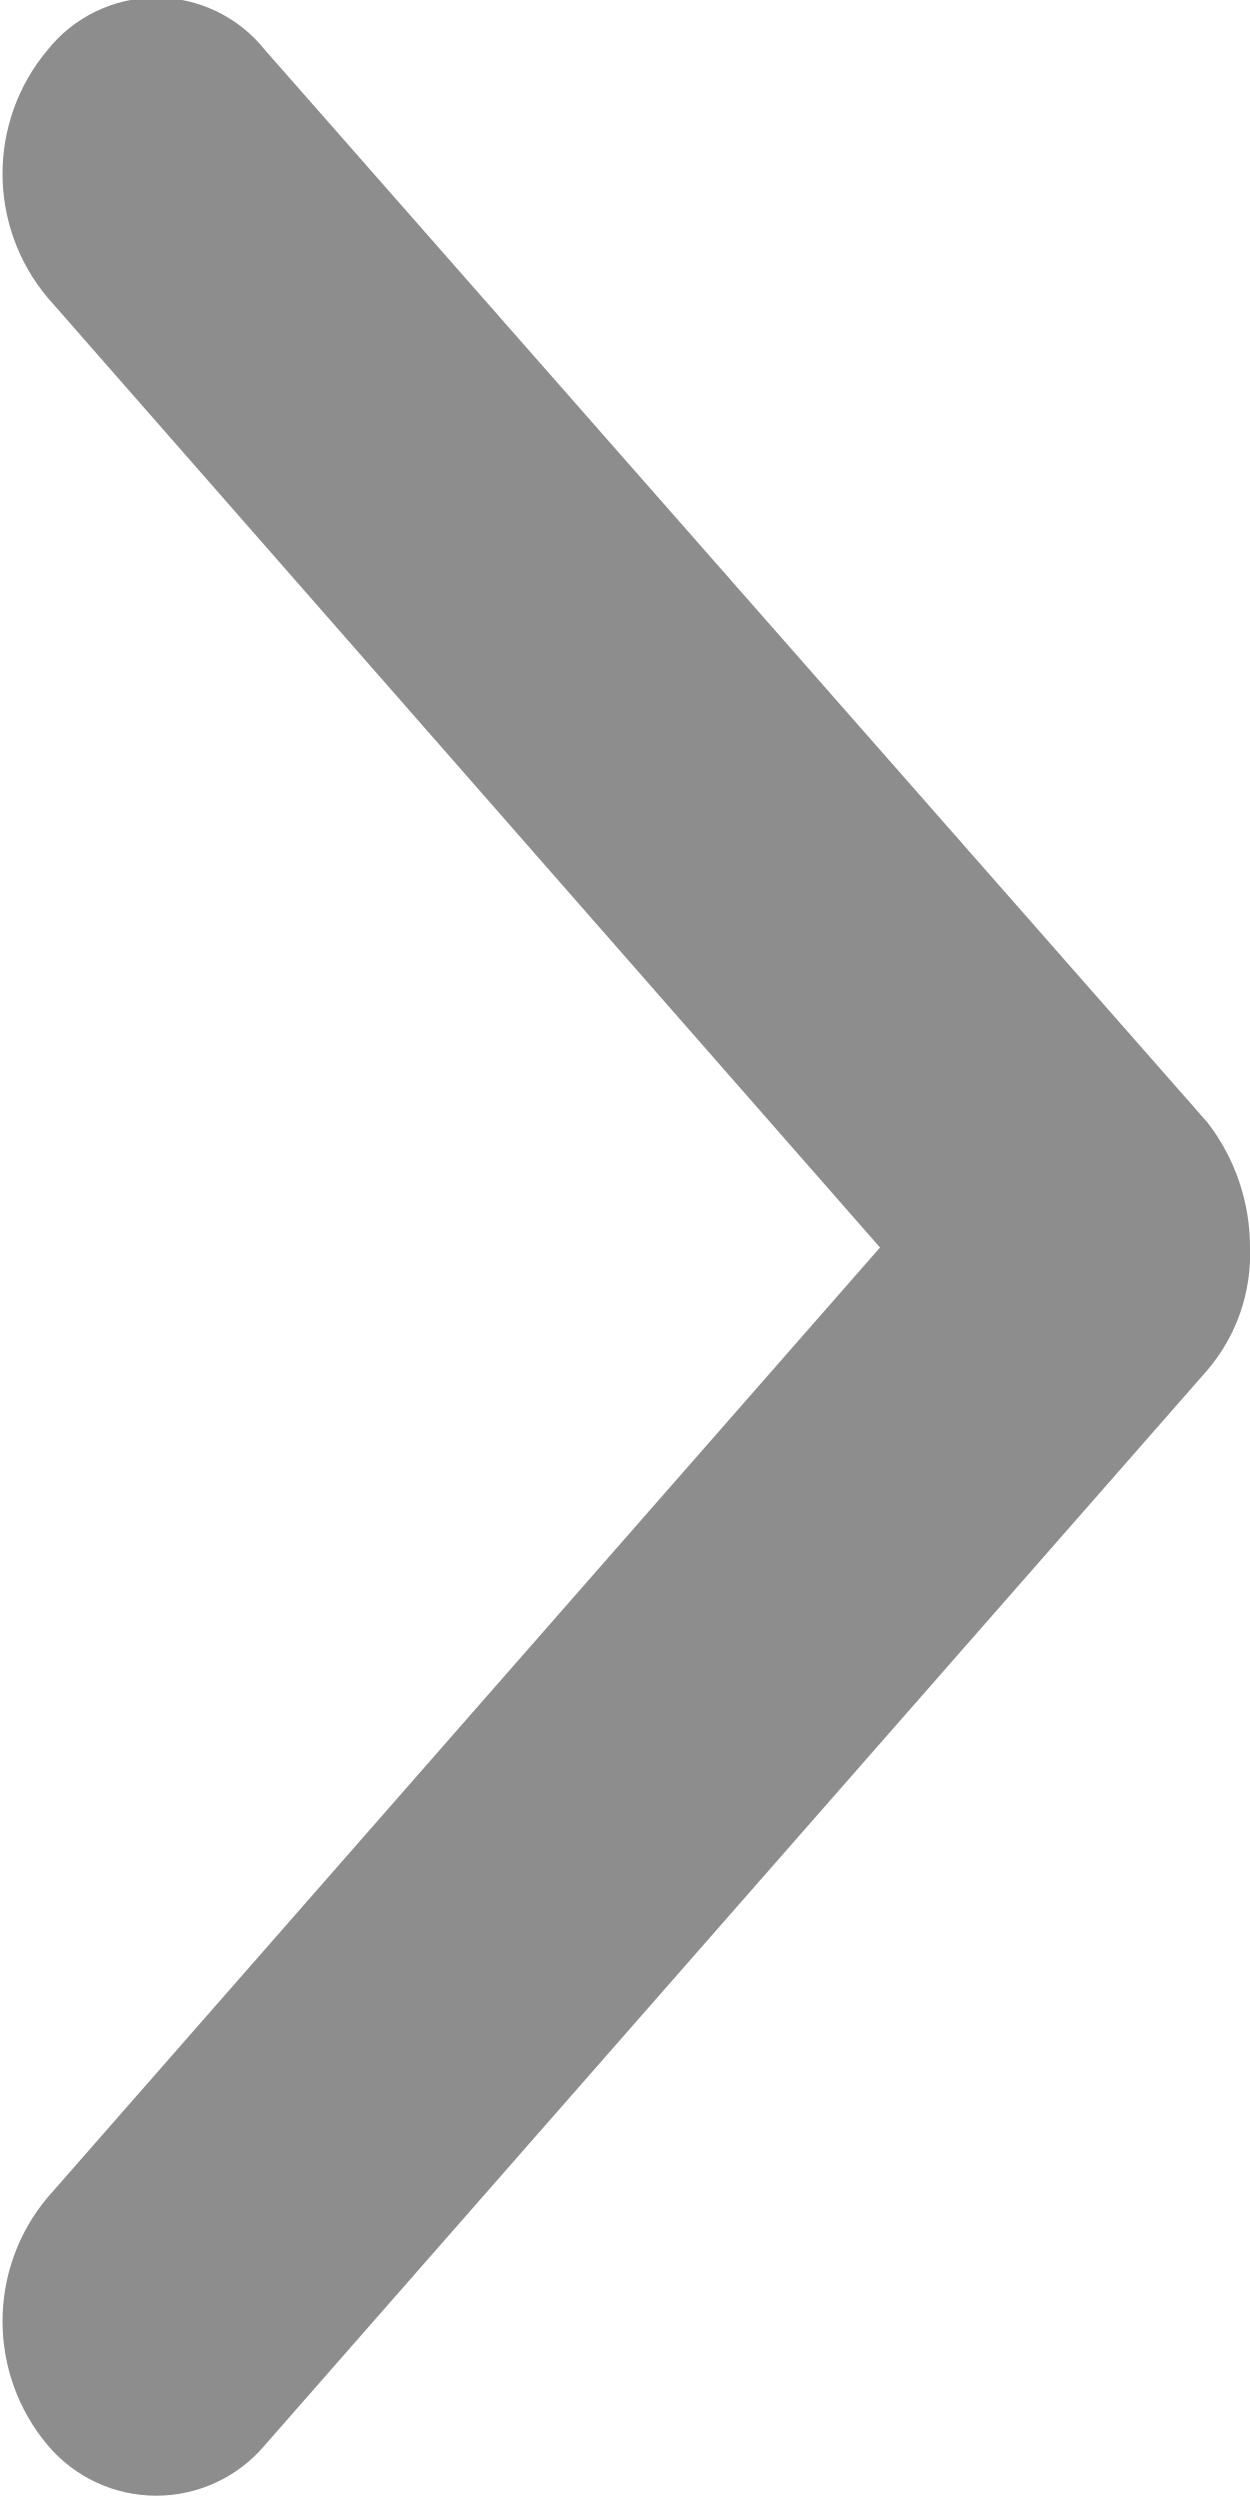
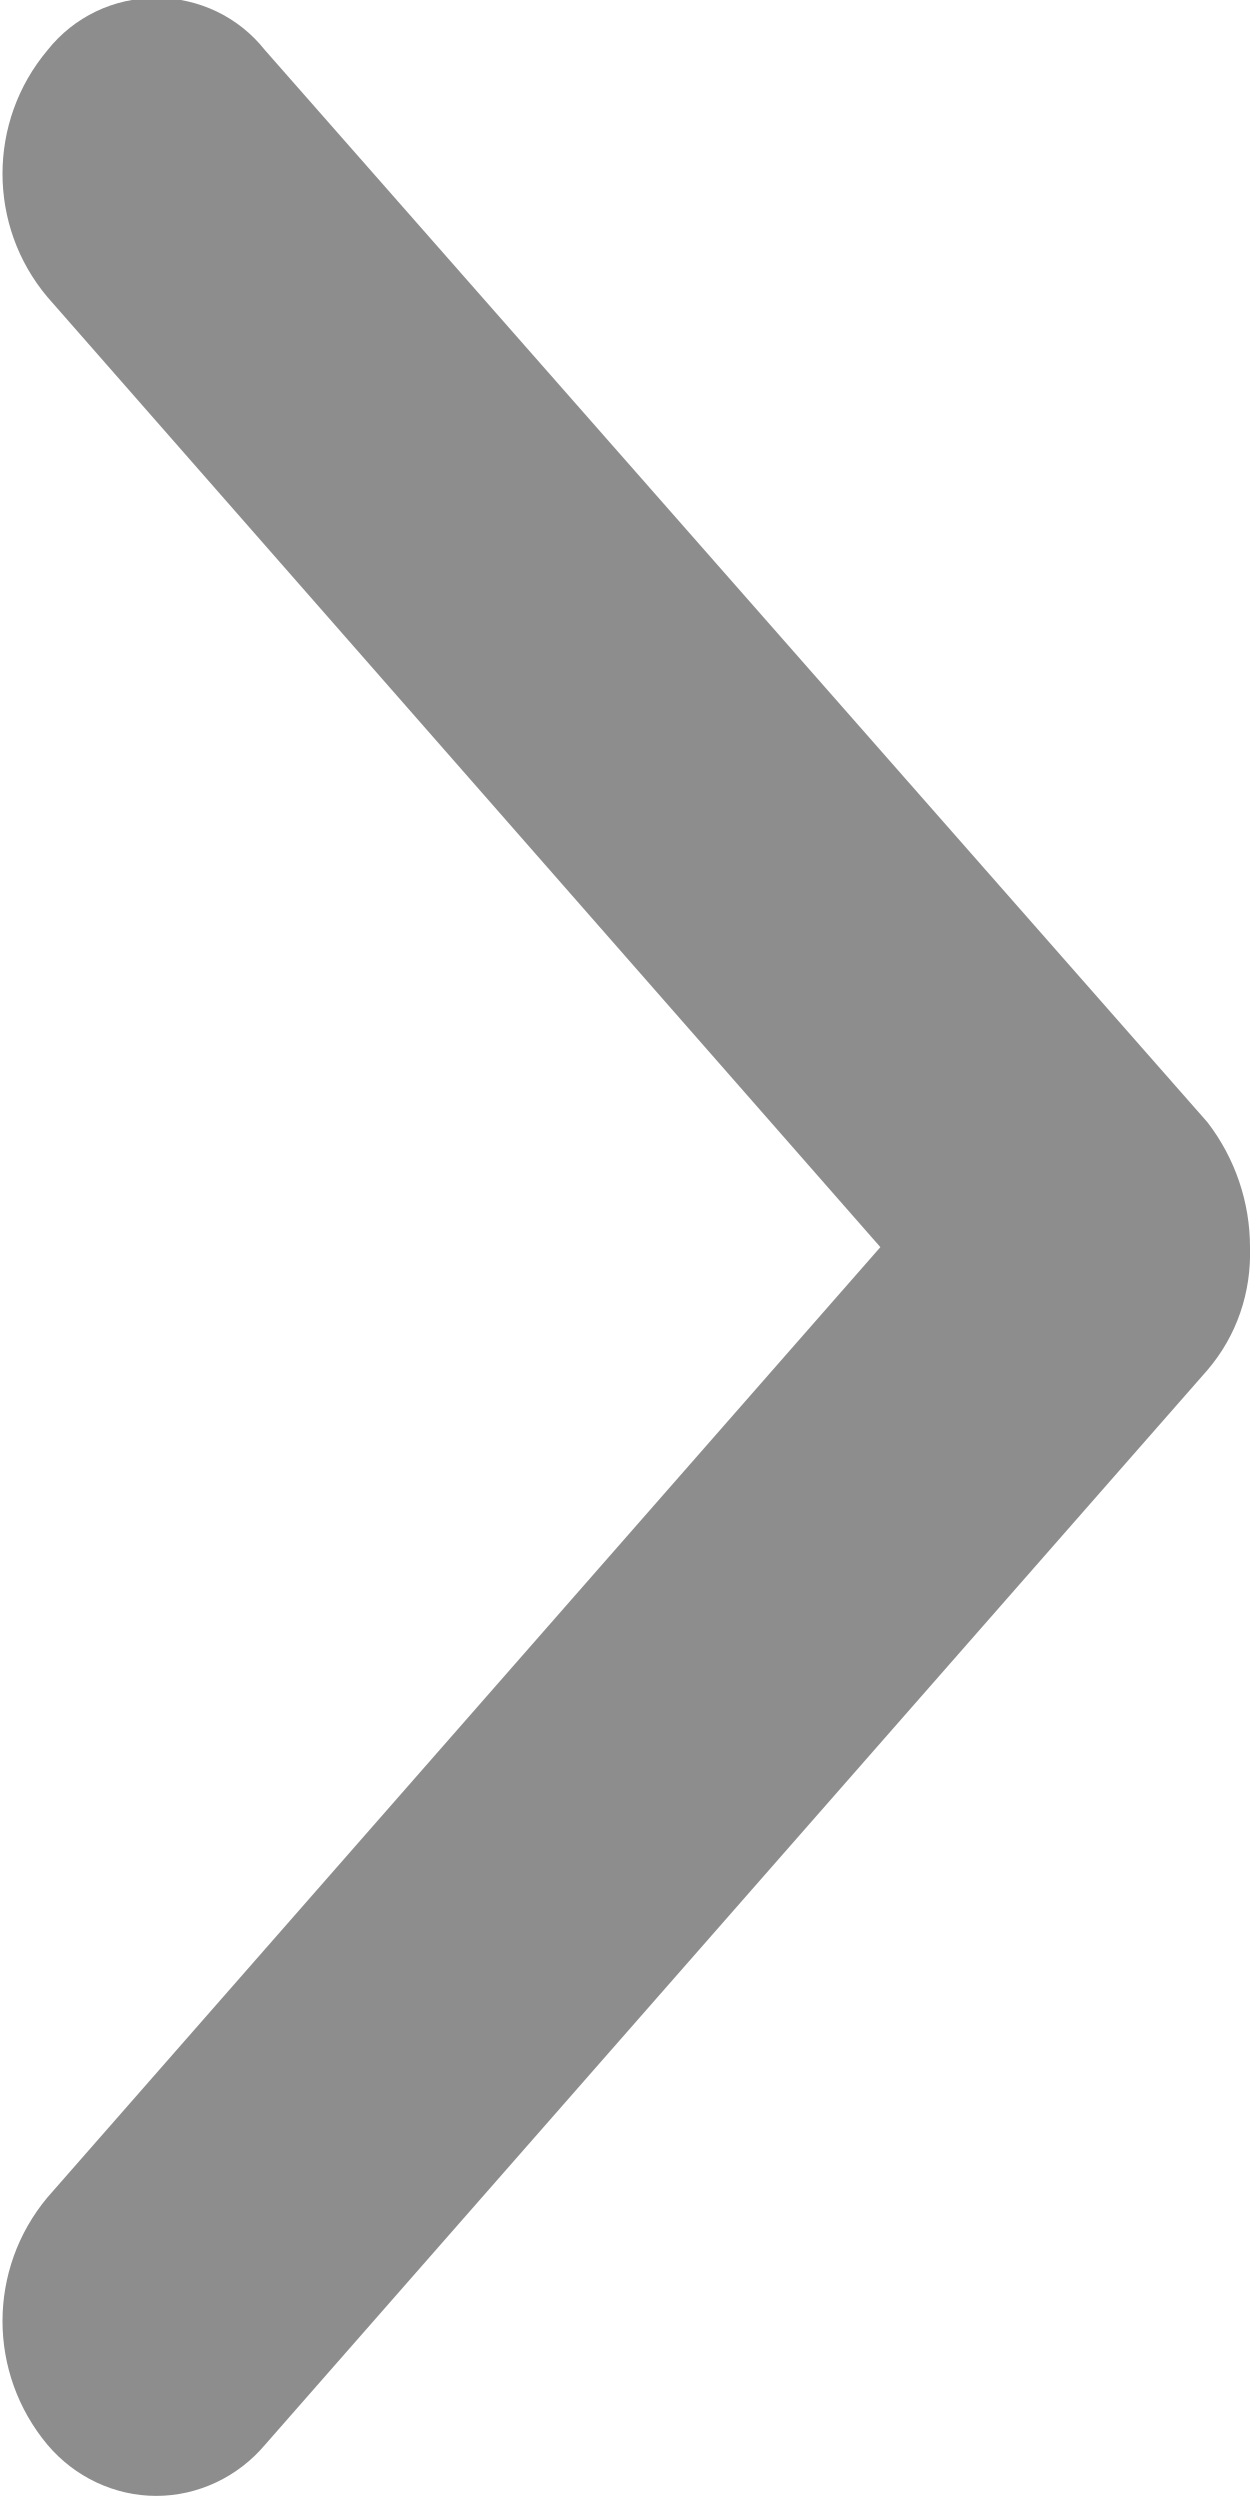
- <svg xmlns="http://www.w3.org/2000/svg" width="5" height="10" viewBox="0 0 5 10">
-   <defs>
-     <style>
-       .cls-1 {
-         fill: #8d8d8d;
-         fill-rule: evenodd;
-       }
-     </style>
-   </defs>
-   <path id="angle_right" class="cls-1" d="M1347,3013.18a0.816,0.816,0,0,0-.17-0.5l-3.77-4.29a0.556,0.556,0,0,0-.87,0,0.771,0.771,0,0,0,0,.99l3.33,3.8-3.33,3.8a0.771,0.771,0,0,0,0,.99,0.568,0.568,0,0,0,.87,0l3.77-4.3a0.715,0.715,0,0,0,.17-0.49h0Zm0,0" transform="translate(-1342 -3008.19)" />
+ <svg xmlns="http://www.w3.org/2000/svg" width="7pt" height="14pt" viewBox="0 0 7 14" version="1.1">
+   <g id="surface1">
+     <path style=" stroke:none;fill-rule:evenodd;fill:rgb(55.294%,55.294%,55.294%);fill-opacity:1;" d="M 7 6.984 C 7 6.734 6.918 6.488 6.762 6.285 L 1.484 0.281 C 1.336 0.094 1.113 -0.012 0.875 -0.012 C 0.637 -0.012 0.414 0.094 0.266 0.281 C -0.07 0.68 -0.07 1.266 0.266 1.664 L 4.93 6.984 L 0.266 12.305 C -0.07 12.707 -0.07 13.289 0.266 13.691 C 0.418 13.871 0.641 13.977 0.875 13.977 C 1.109 13.977 1.332 13.871 1.484 13.691 L 6.762 7.672 C 6.926 7.48 7.008 7.238 7 6.984 Z M 7 6.984 " />
+   </g>
</svg>
